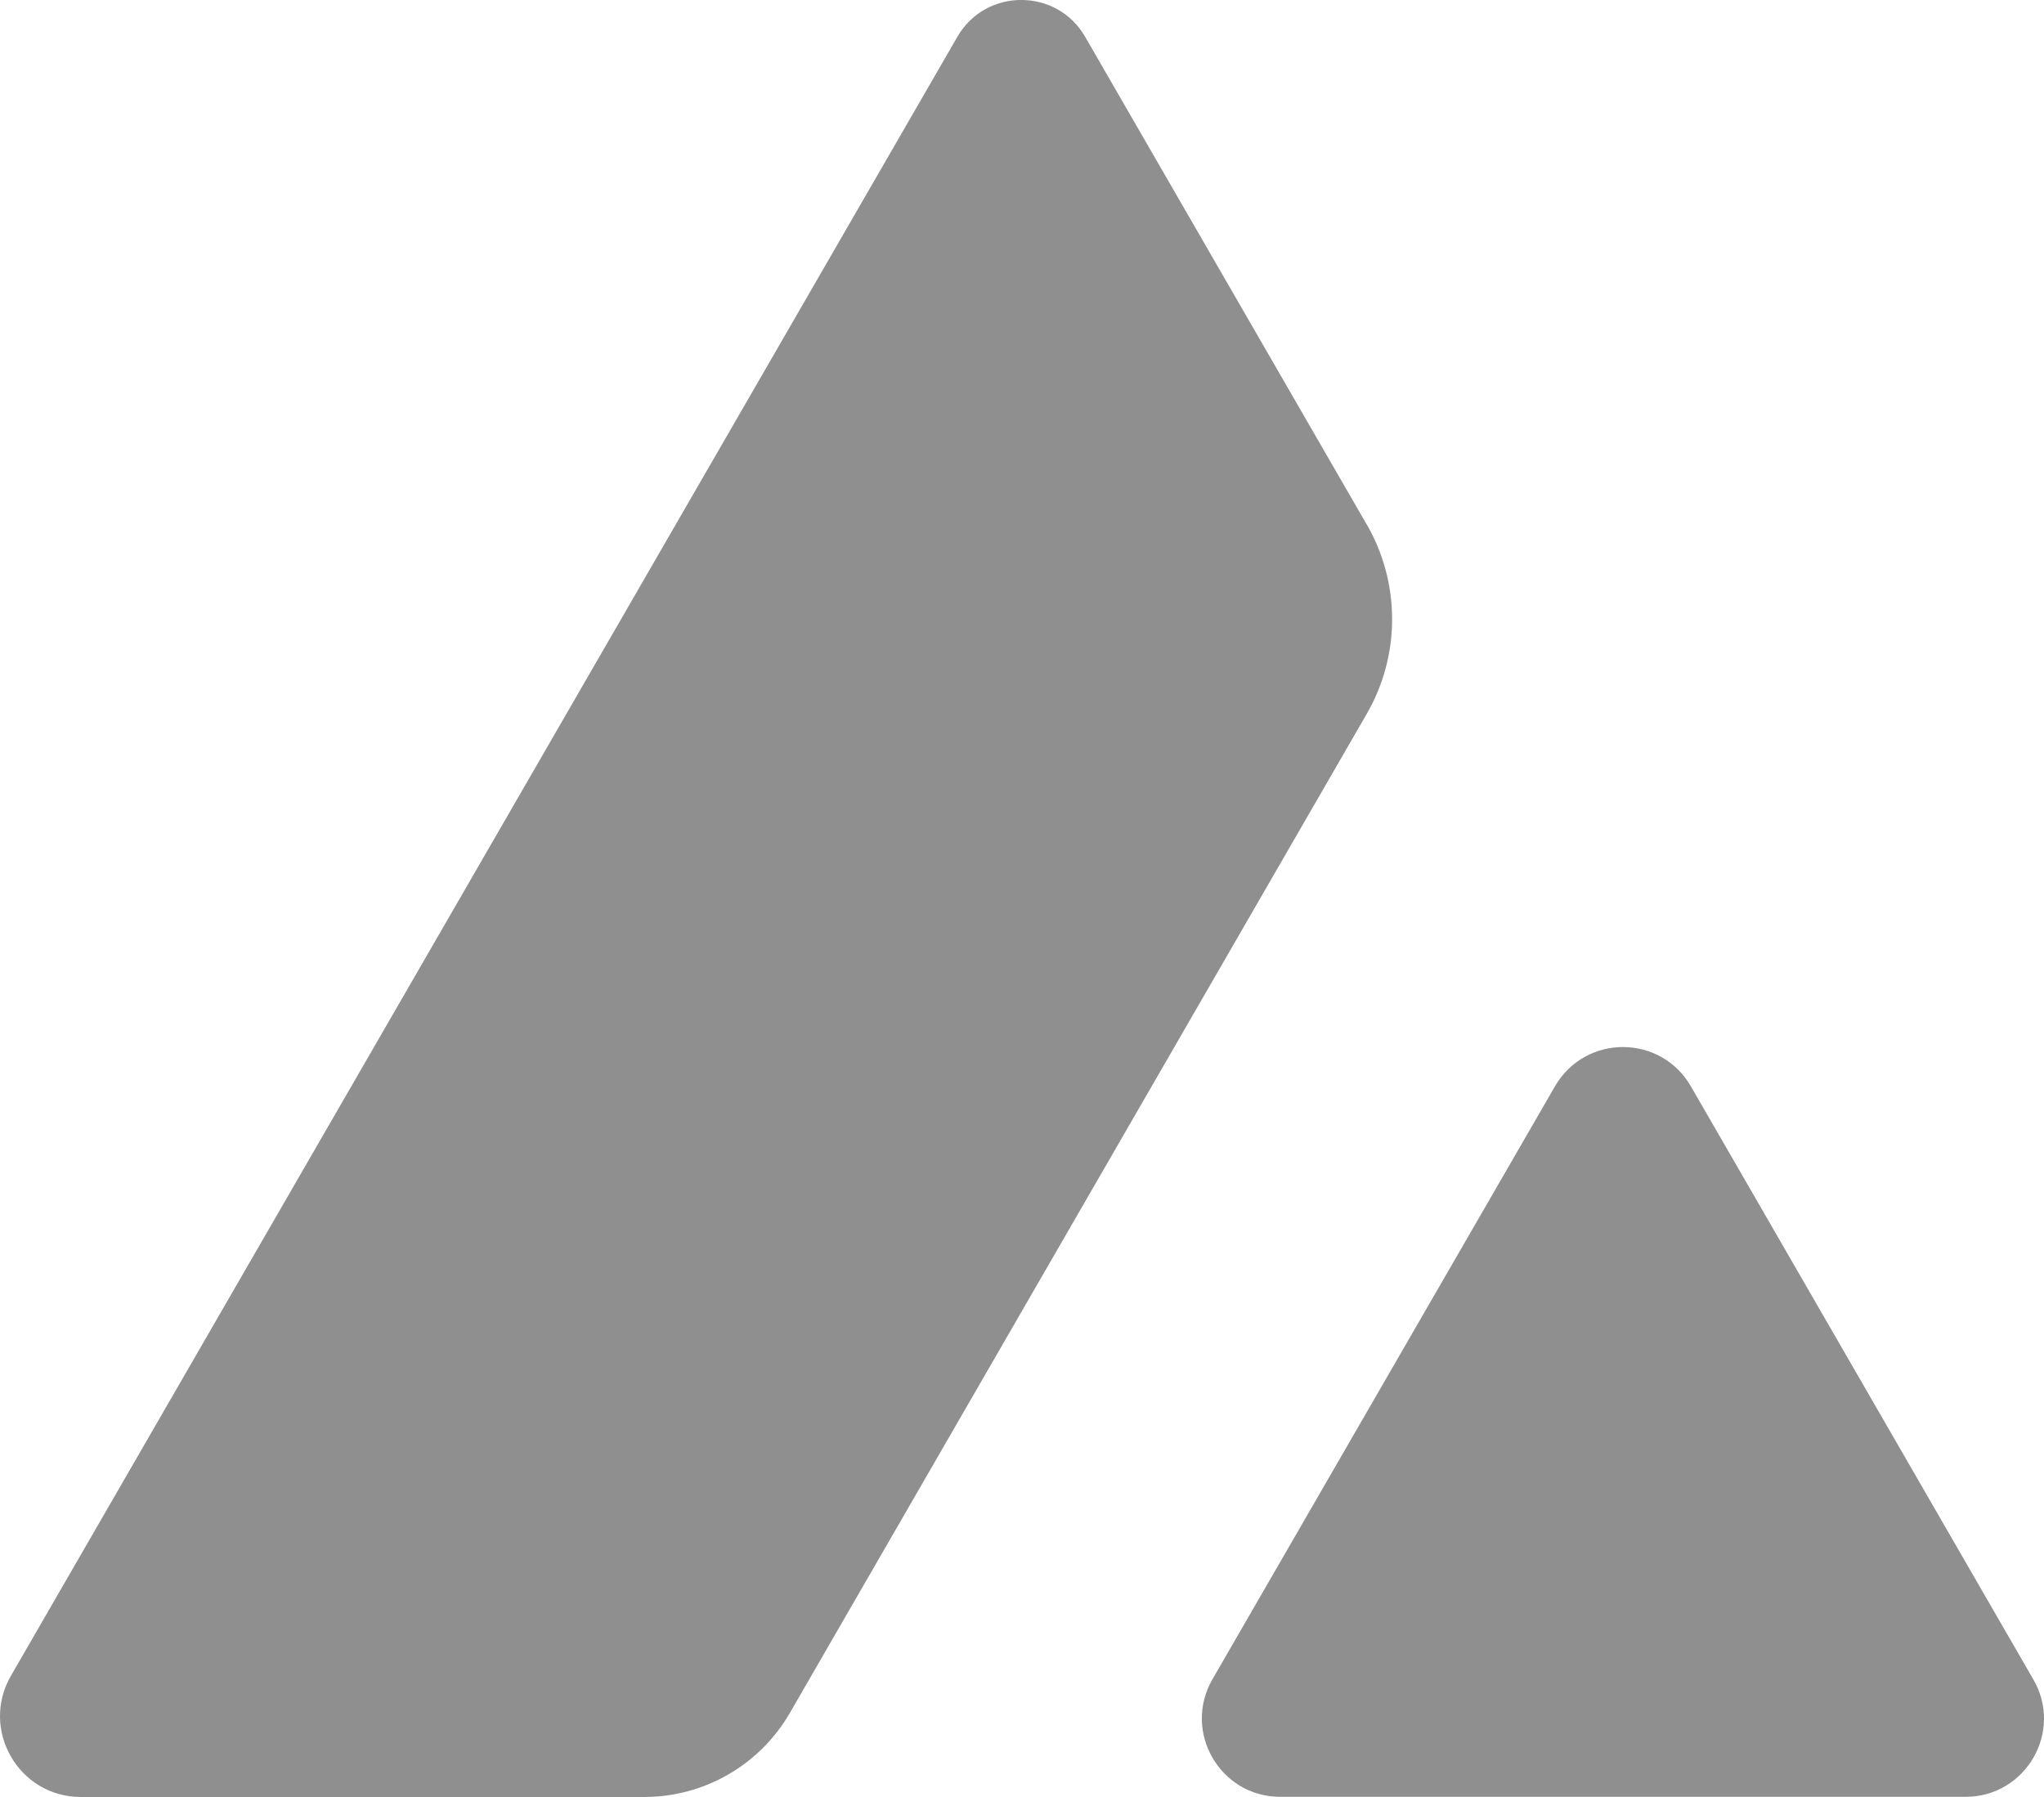
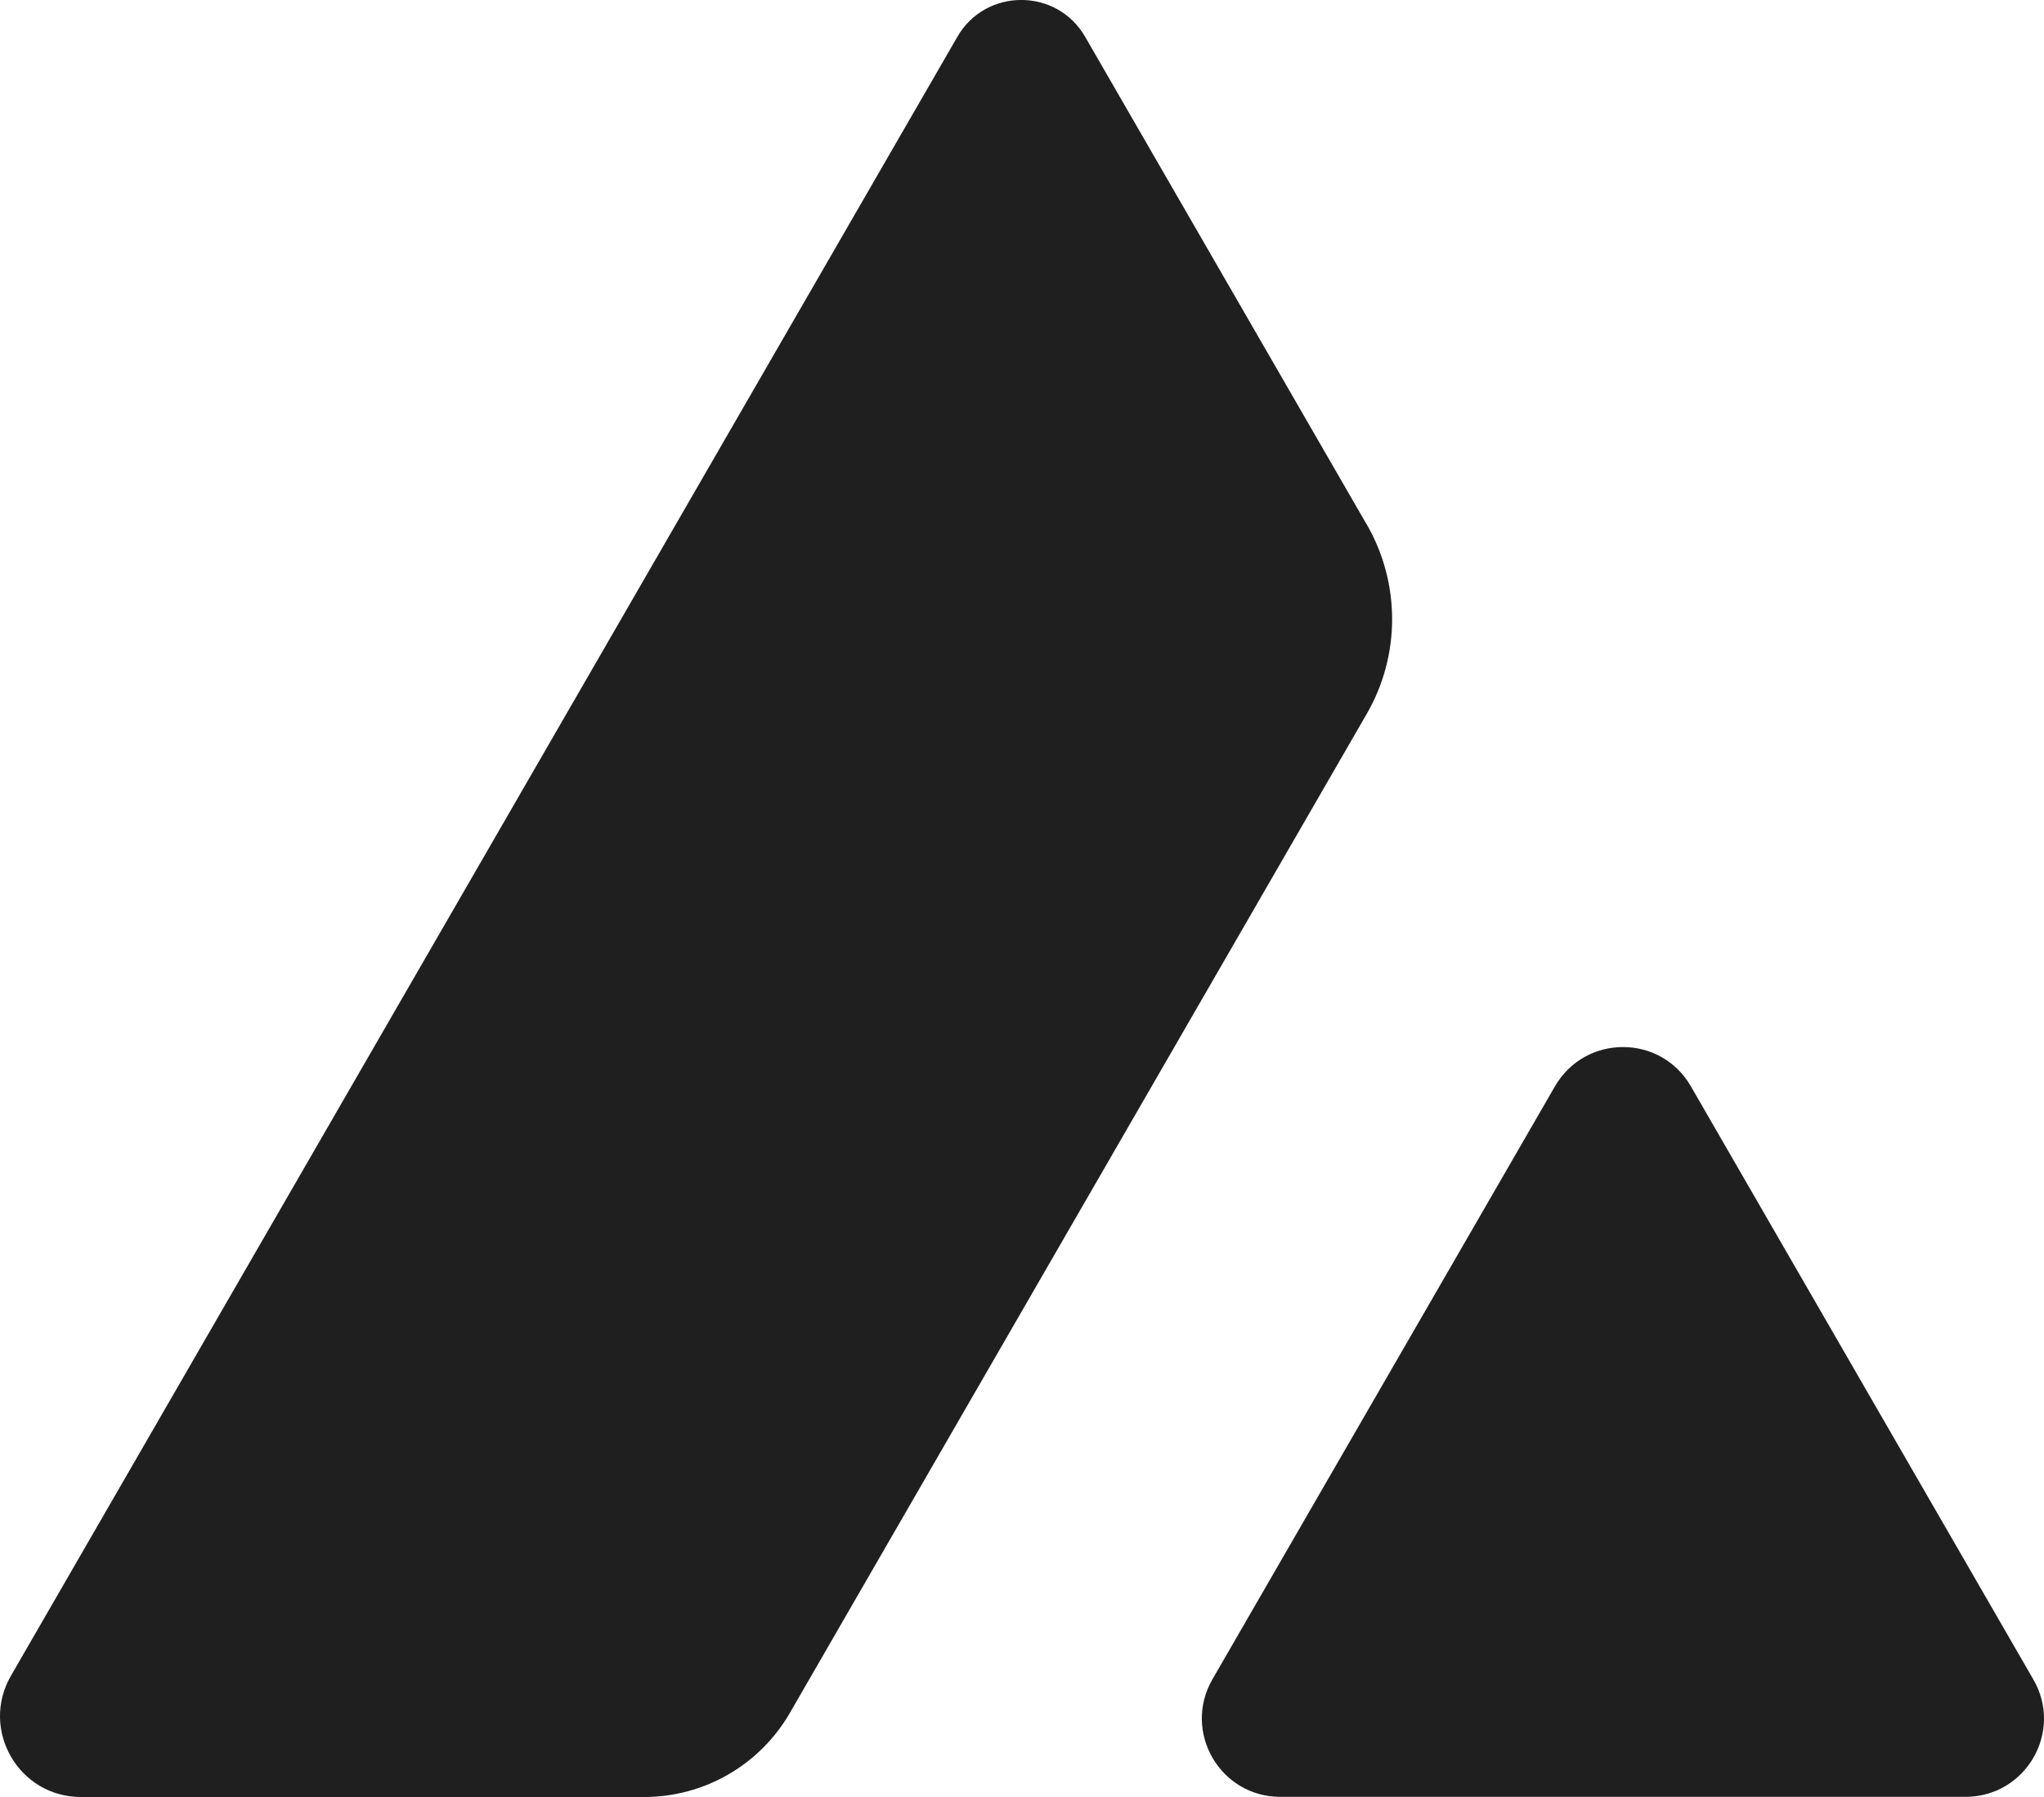
<svg xmlns="http://www.w3.org/2000/svg" preserveAspectRatio="none" overflow="visible" style="display: block;" width="13.725" height="12.067" viewBox="0 0 13.725 12.067" fill="none">
-   <g id="Group 112909" opacity="0.5">
+   <g id="Group 112909">
    <path id="Vector" d="M8.6 12.066H13.197C13.604 12.066 13.857 11.627 13.653 11.277L11.354 7.295C11.151 6.943 10.645 6.943 10.441 7.295L8.141 11.277C7.939 11.628 8.192 12.066 8.597 12.066H8.6Z" fill="#1F1F1F" />
    <path id="Vector_2" d="M9.176 3.52L7.287 0.248C7.097 -0.083 6.618 -0.083 6.428 0.248L0.074 11.252C-0.136 11.615 0.126 12.067 0.543 12.067H4.326C4.729 12.067 5.102 11.852 5.304 11.502L9.176 4.796C9.405 4.402 9.405 3.914 9.176 3.519V3.52Z" fill="#1F1F1F" />
  </g>
</svg>
